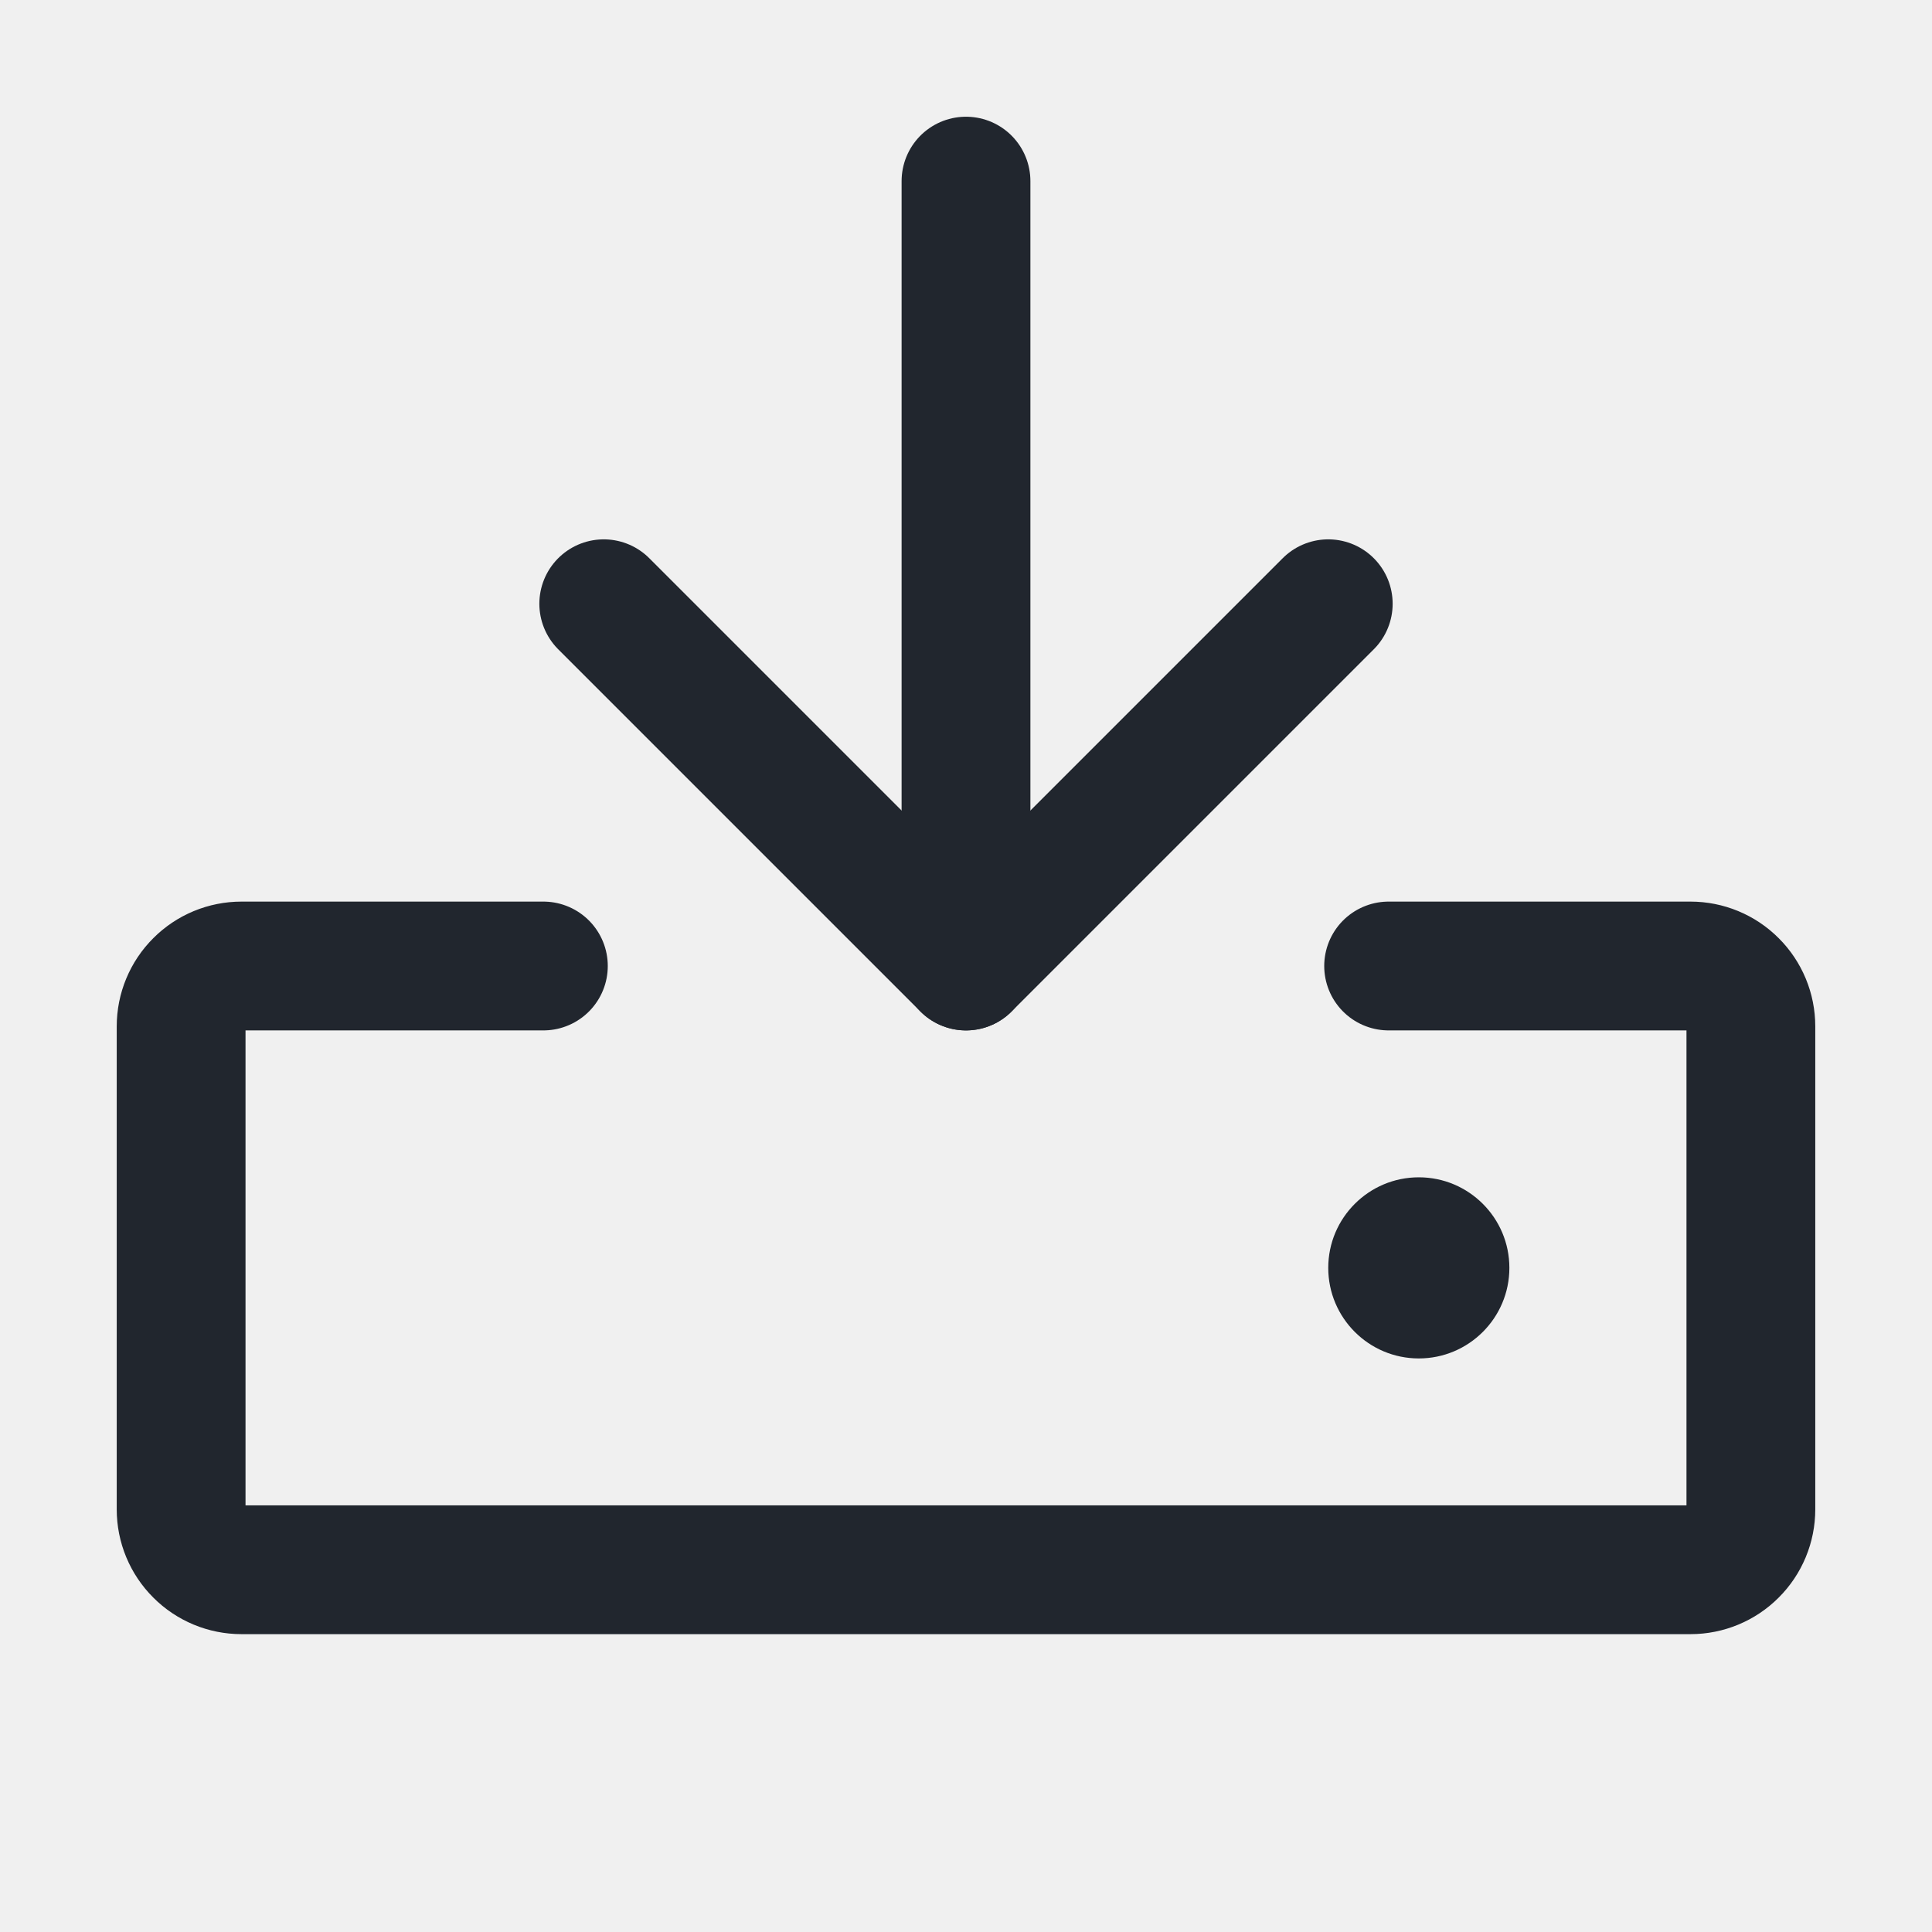
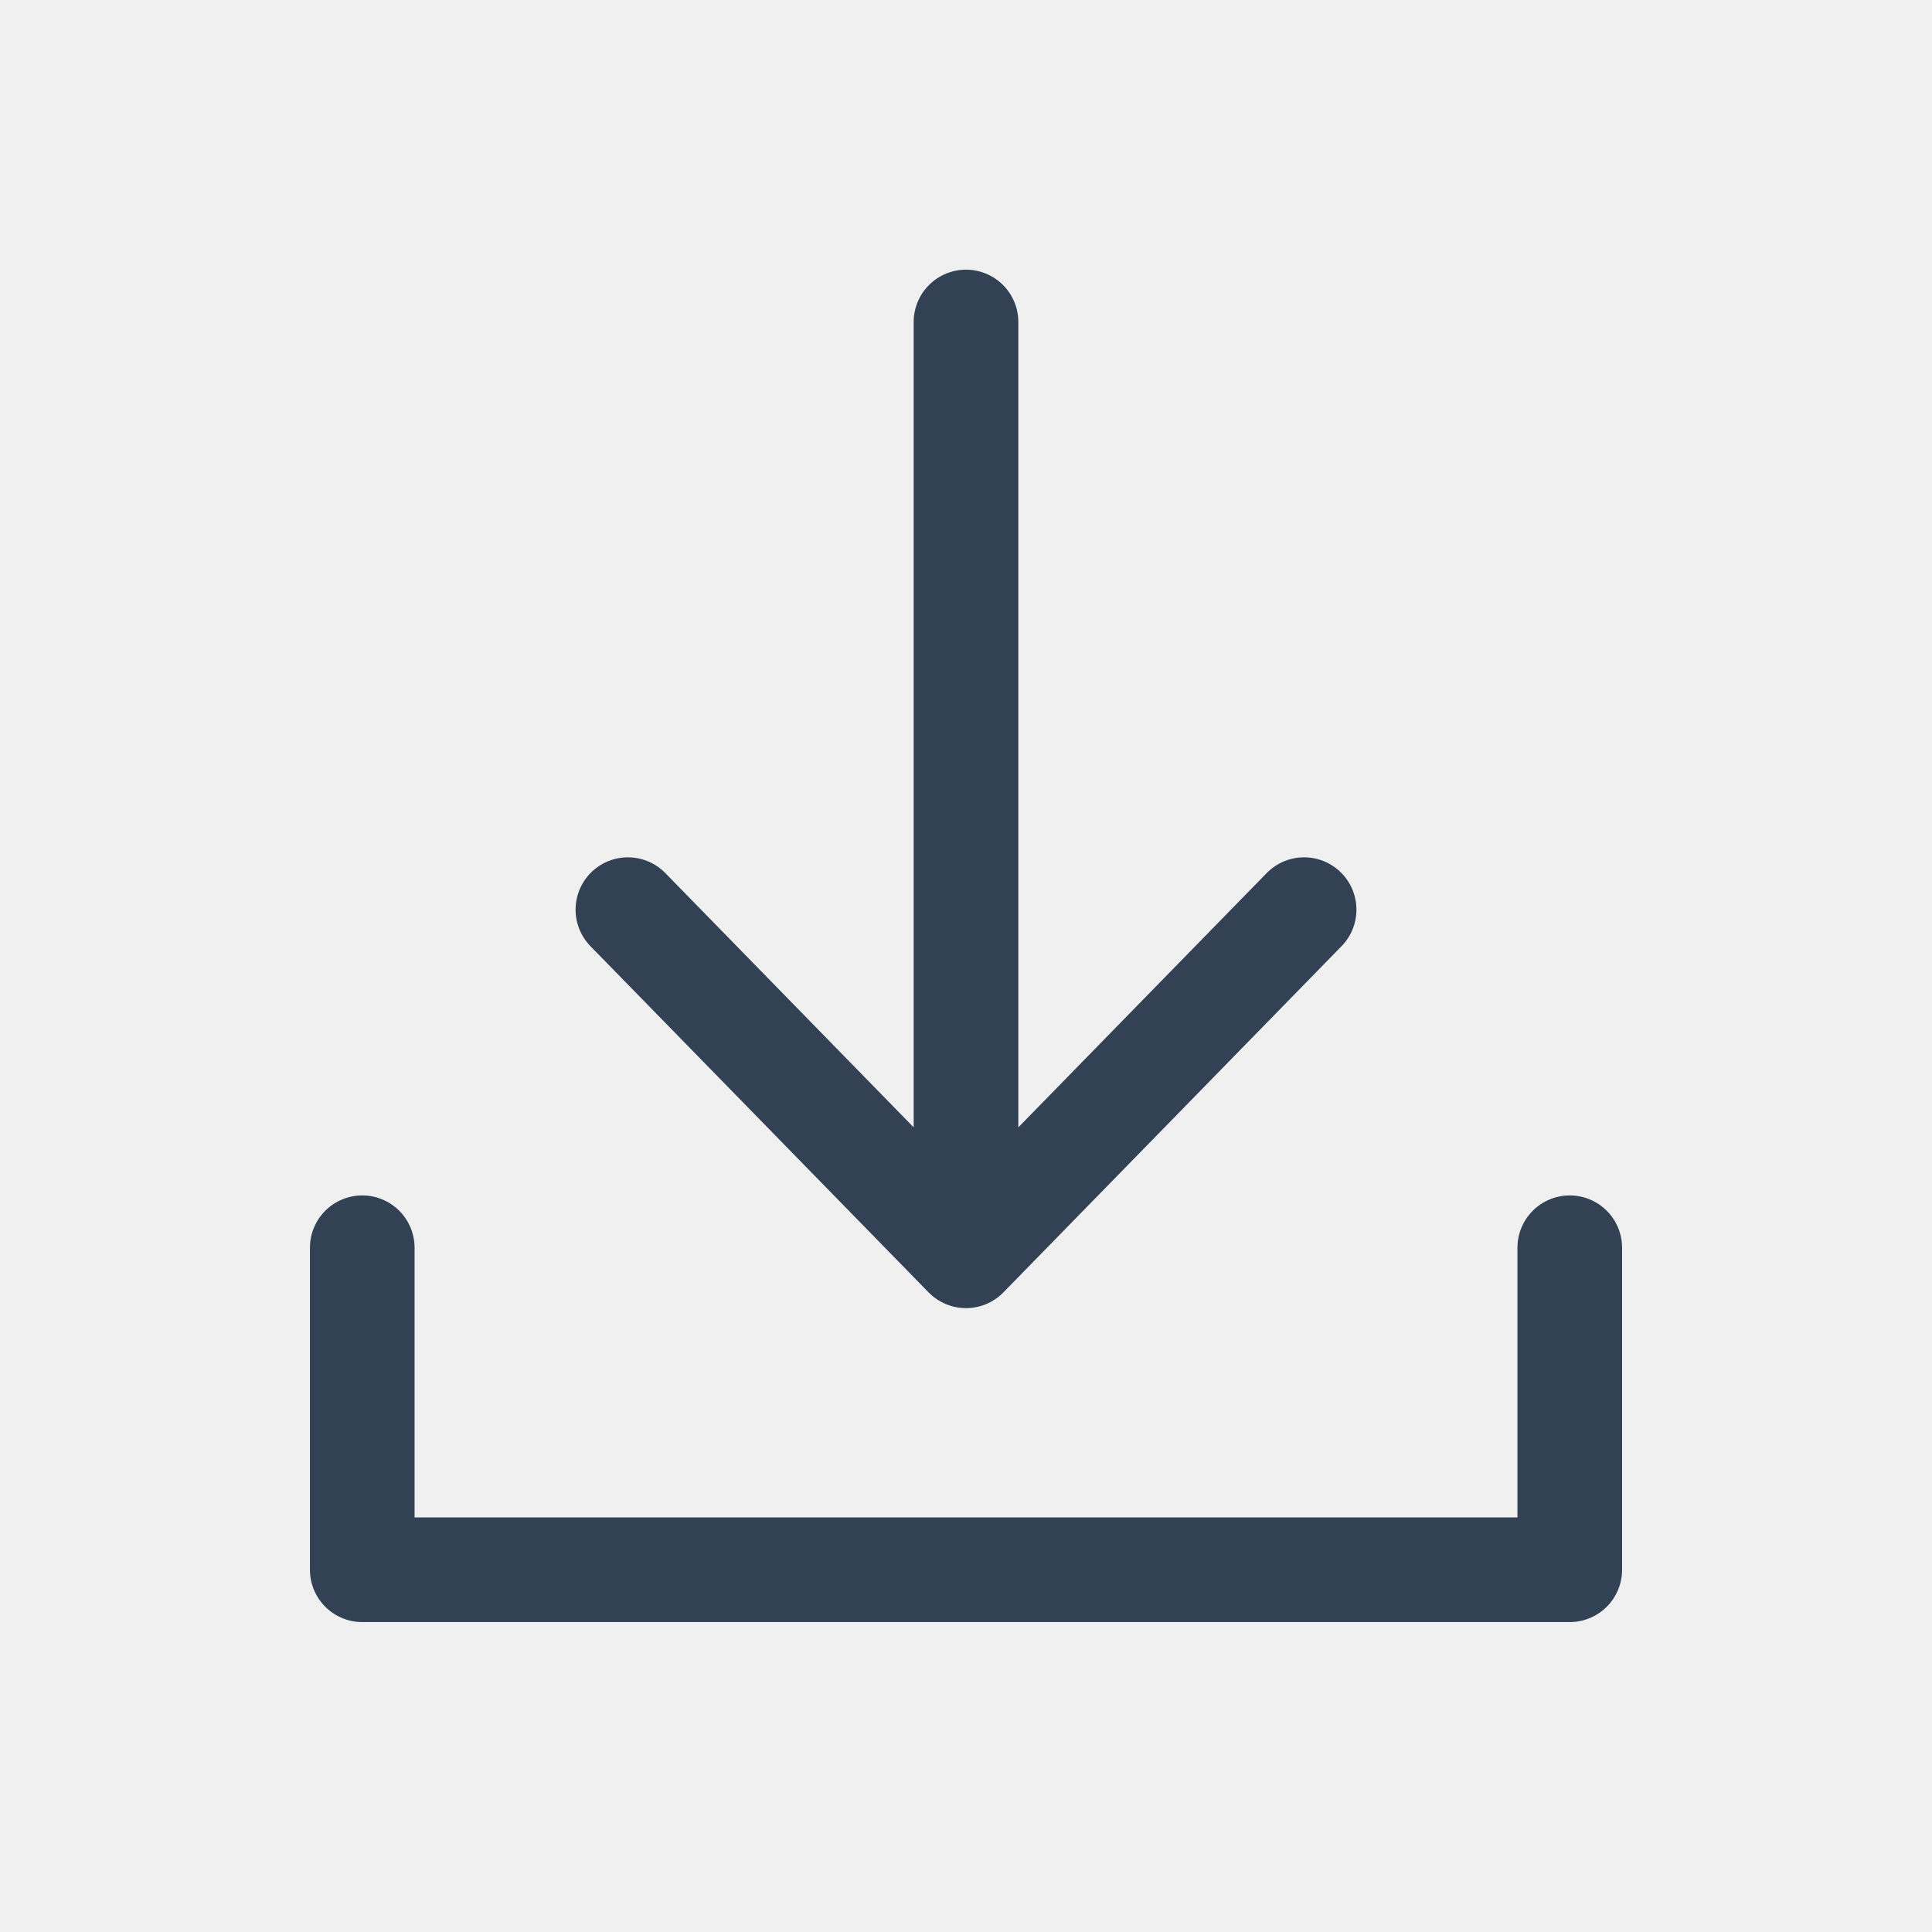
<svg xmlns="http://www.w3.org/2000/svg" width="24" height="24" viewBox="0 0 24 24" fill="none">
-   <g clip-path="url(#clip0_6_1097)">
-     <path d="M17.25 12H21C21.199 12 21.39 12.079 21.53 12.22C21.671 12.36 21.75 12.551 21.75 12.75V18.75C21.75 18.949 21.671 19.14 21.53 19.28C21.39 19.421 21.199 19.5 21 19.5H3C2.801 19.5 2.61 19.421 2.47 19.28C2.329 19.14 2.25 18.949 2.25 18.75V12.75C2.25 12.551 2.329 12.36 2.47 12.22C2.61 12.079 2.801 12 3 12H6.75" stroke="#21262E" stroke-width="1.6" stroke-linecap="round" stroke-linejoin="round" />
-     <path d="M12 2.25V12" stroke="#21262E" stroke-width="1.6" stroke-linecap="round" stroke-linejoin="round" />
-     <path d="M7.5 7.5L12 12L16.5 7.5" stroke="#21262E" stroke-width="1.6" stroke-linecap="round" stroke-linejoin="round" />
-     <path d="M17.625 16.875C18.246 16.875 18.75 16.371 18.75 15.75C18.75 15.129 18.246 14.625 17.625 14.625C17.004 14.625 16.5 15.129 16.5 15.75C16.5 16.371 17.004 16.875 17.625 16.875Z" fill="#21262E" />
-   </g>
-   <defs>
-     <clipPath id="clip0_6_1097">
-       <rect width="24" height="24" fill="white" />
-     </clipPath>
-   </defs>
+   <path d="M4.5 15.5V19.5H19.5V15.5M12 4V15.5M7.8 11.3L12 15.6L16.2 11.3" stroke-width="1.3" stroke-linecap="round" stroke-linejoin="round" stroke="#334155" />
</svg>
